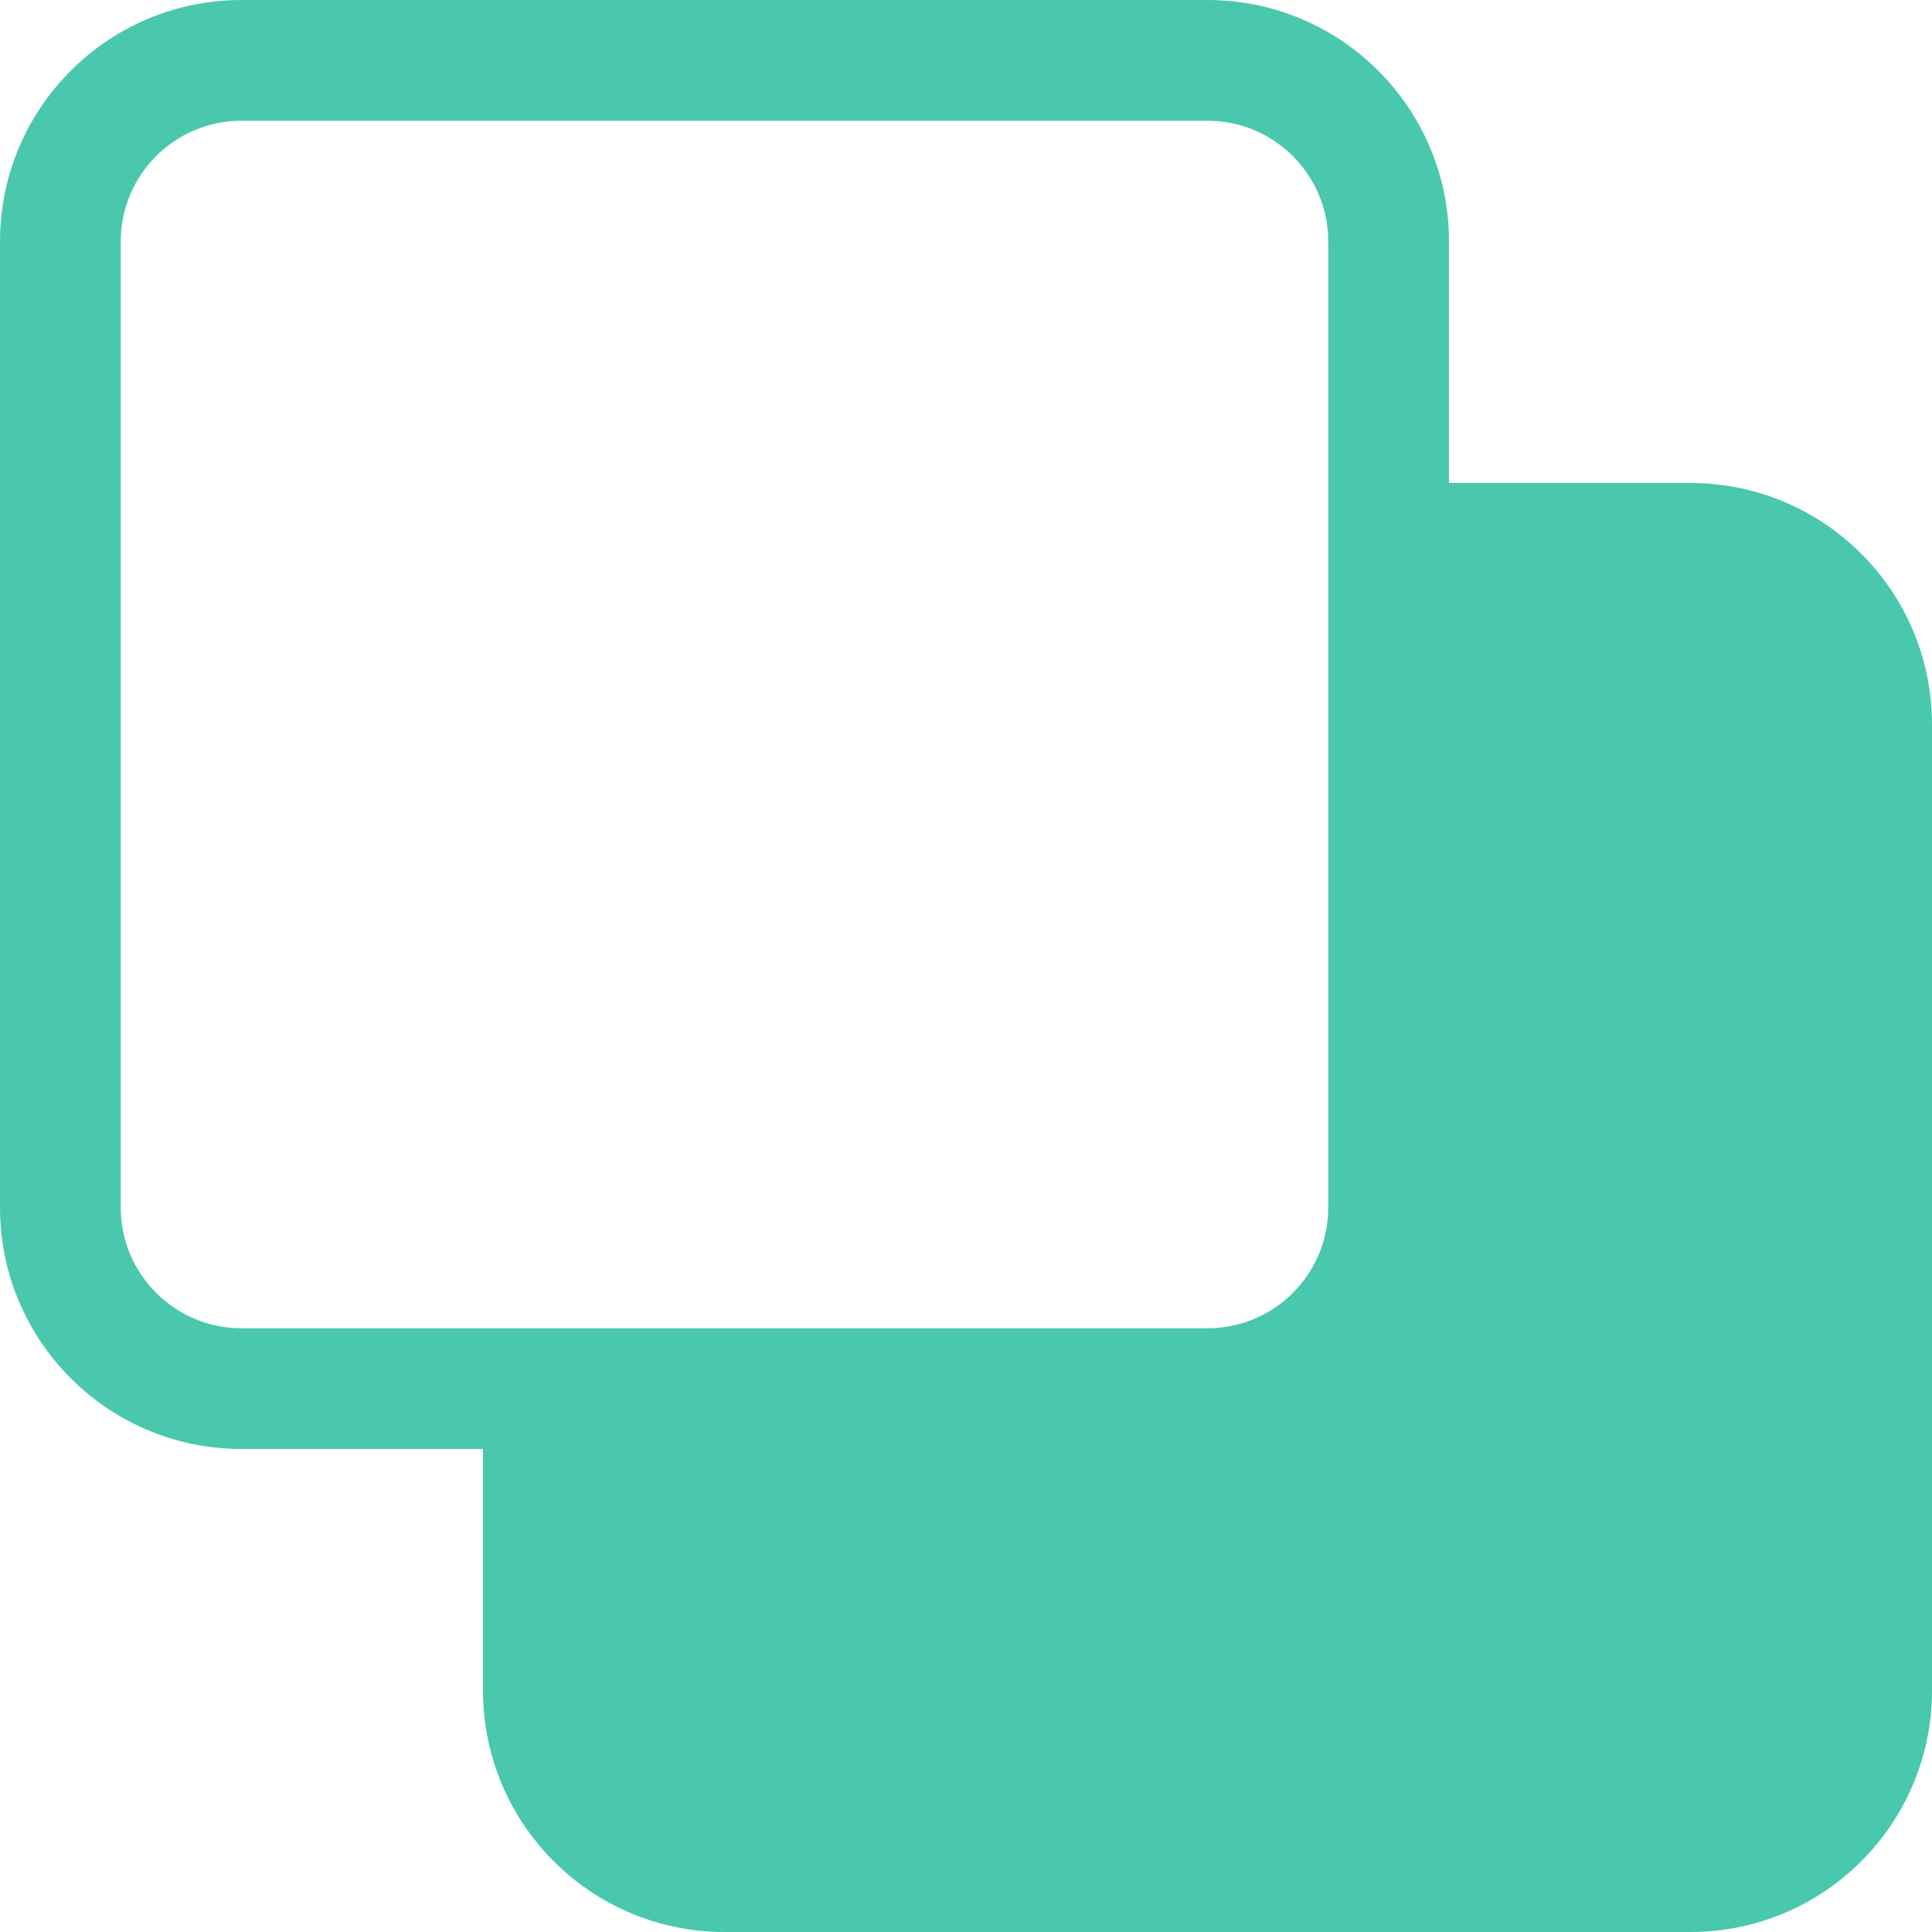
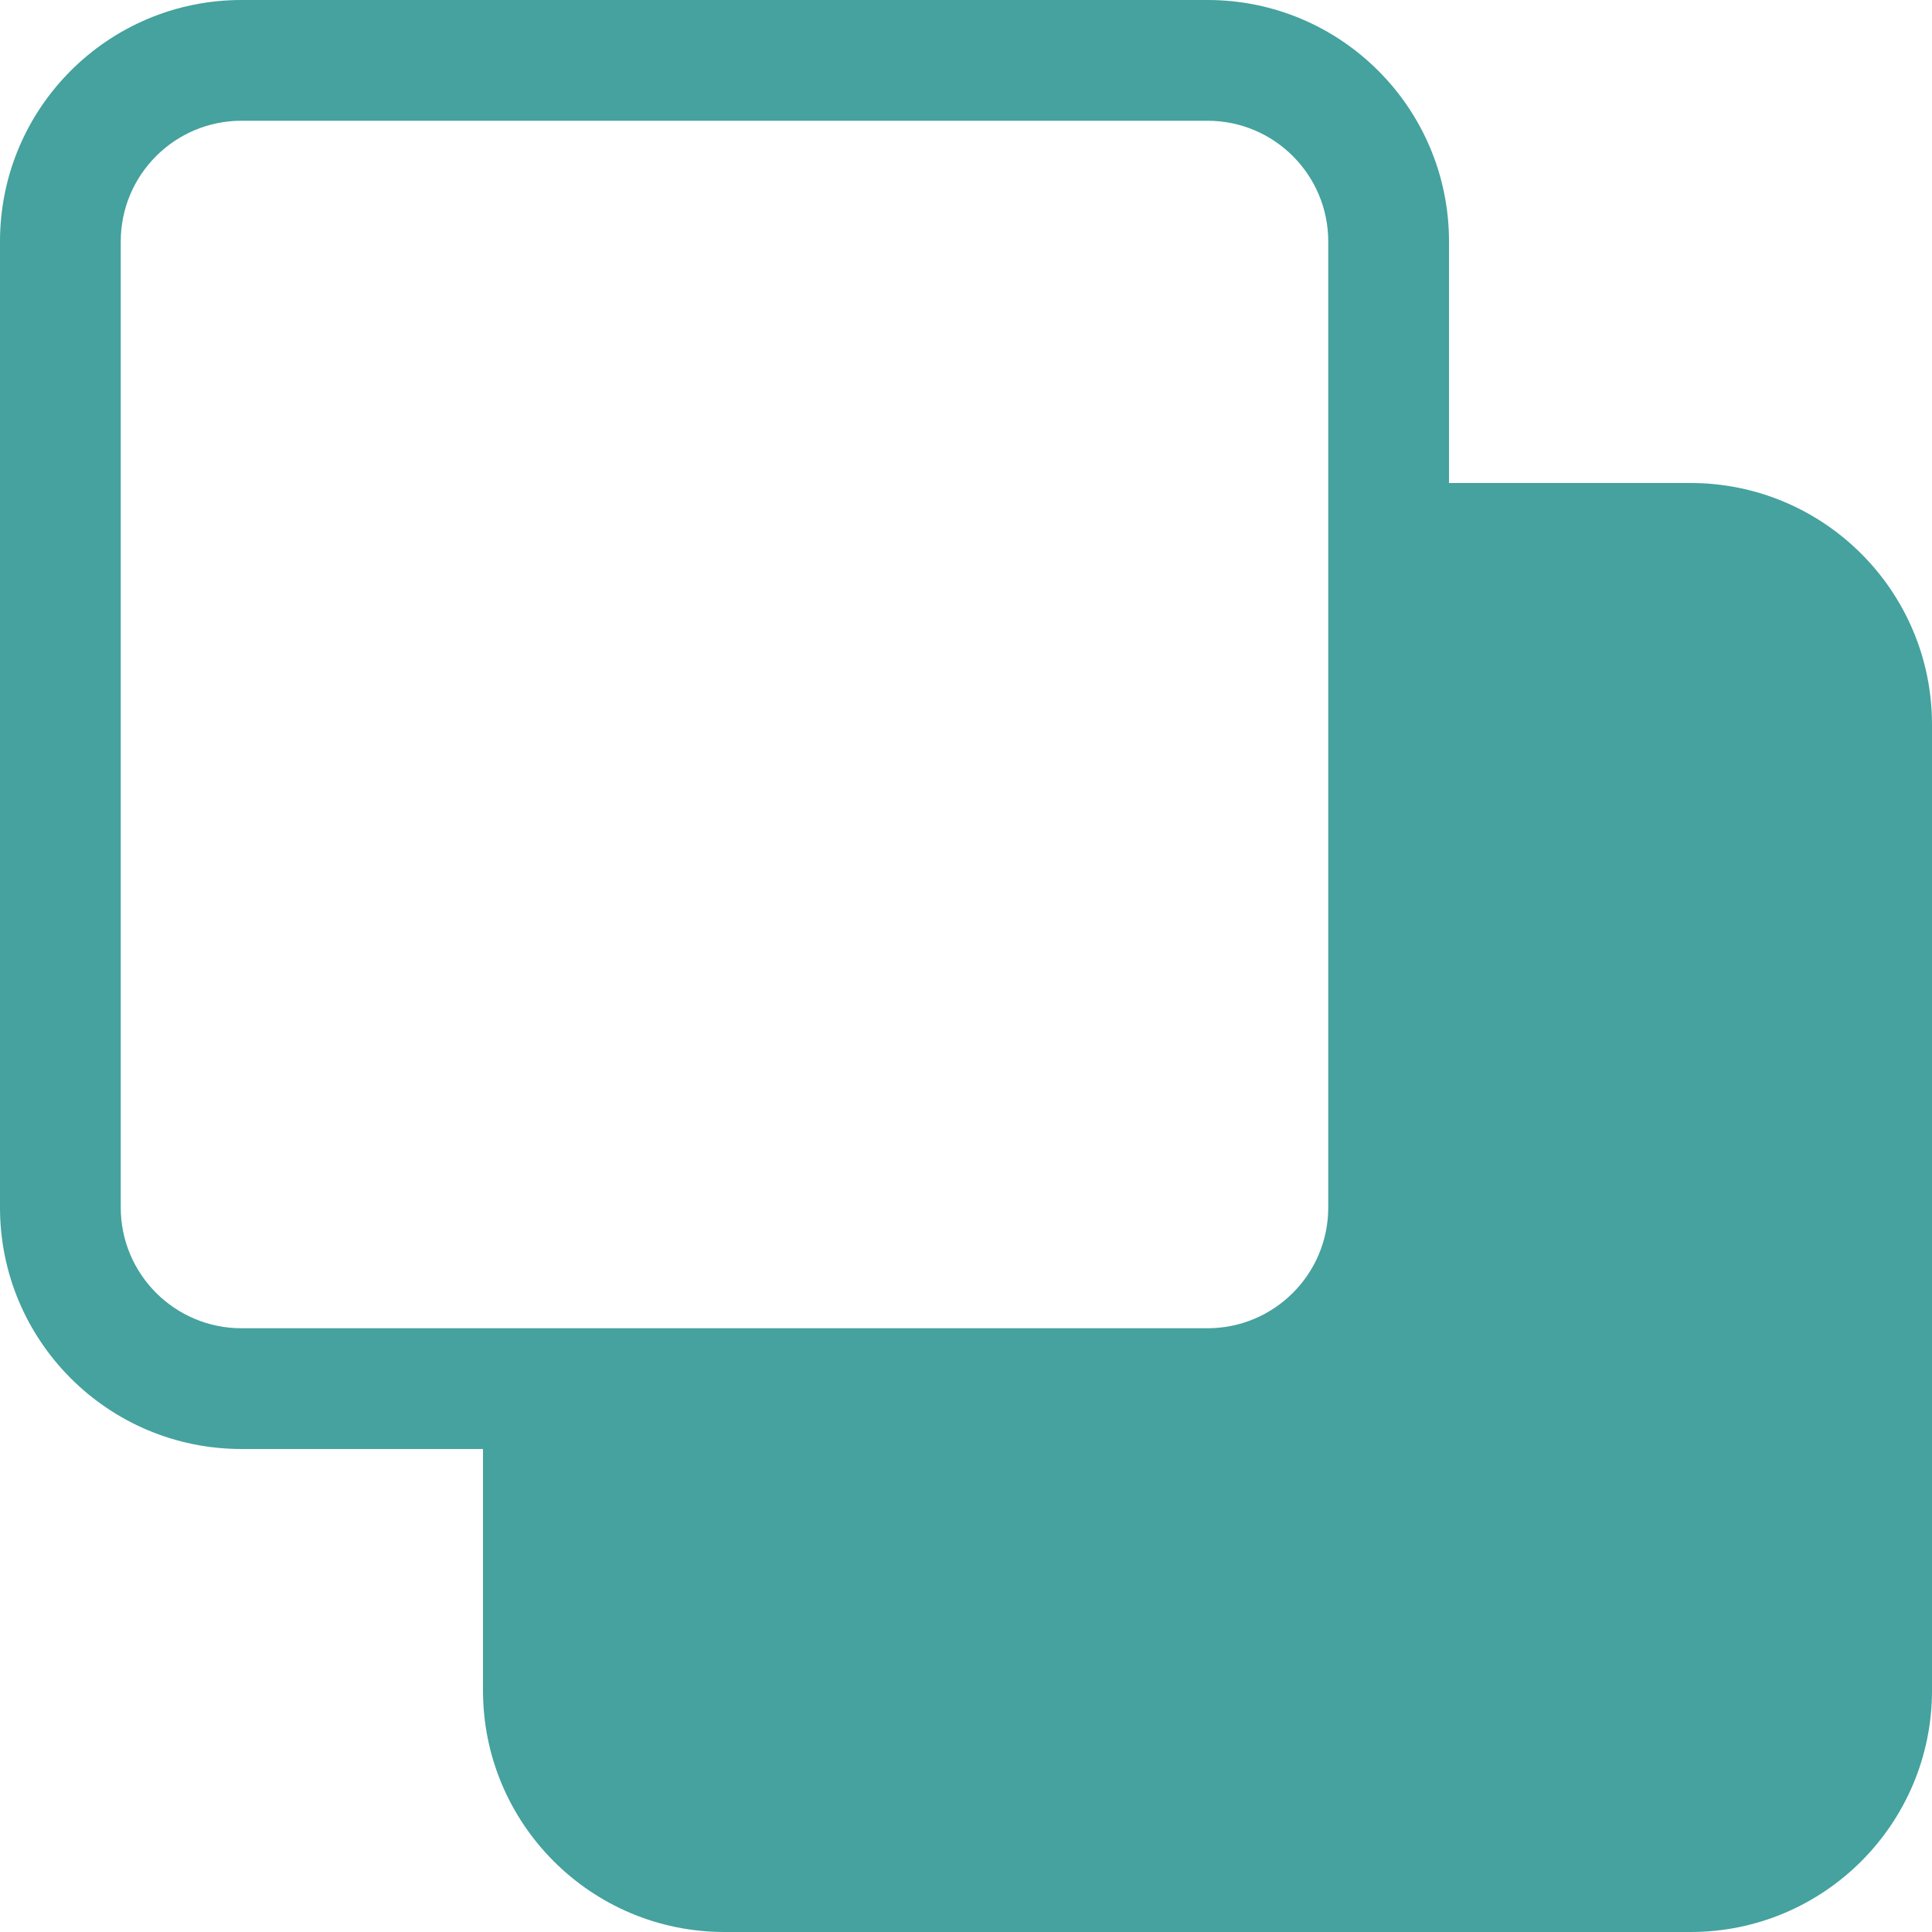
- <svg xmlns="http://www.w3.org/2000/svg" width="16" height="16" fill="#4ac8ad" class="bi bi-back" viewBox="0 0 16 16">
+ <svg xmlns="http://www.w3.org/2000/svg" width="16" height="16" fill="#45a29e" class="bi bi-back" viewBox="0 0 16 16">
  <path fill-rule="evenodd" d="M0 2a2 2 0 0 1 2-2h8a2 2 0 0 1 2 2v2h2a2 2 0 0 1 2 2v8a2 2 0 0 1-2 2H6a2 2 0 0 1-2-2v-2H2a2 2 0 0 1-2-2V2zm2-1a1 1 0 0 0-1 1v8a1 1 0 0 0 1 1h8a1 1 0 0 0 1-1V2a1 1 0 0 0-1-1H2z" />
</svg>
